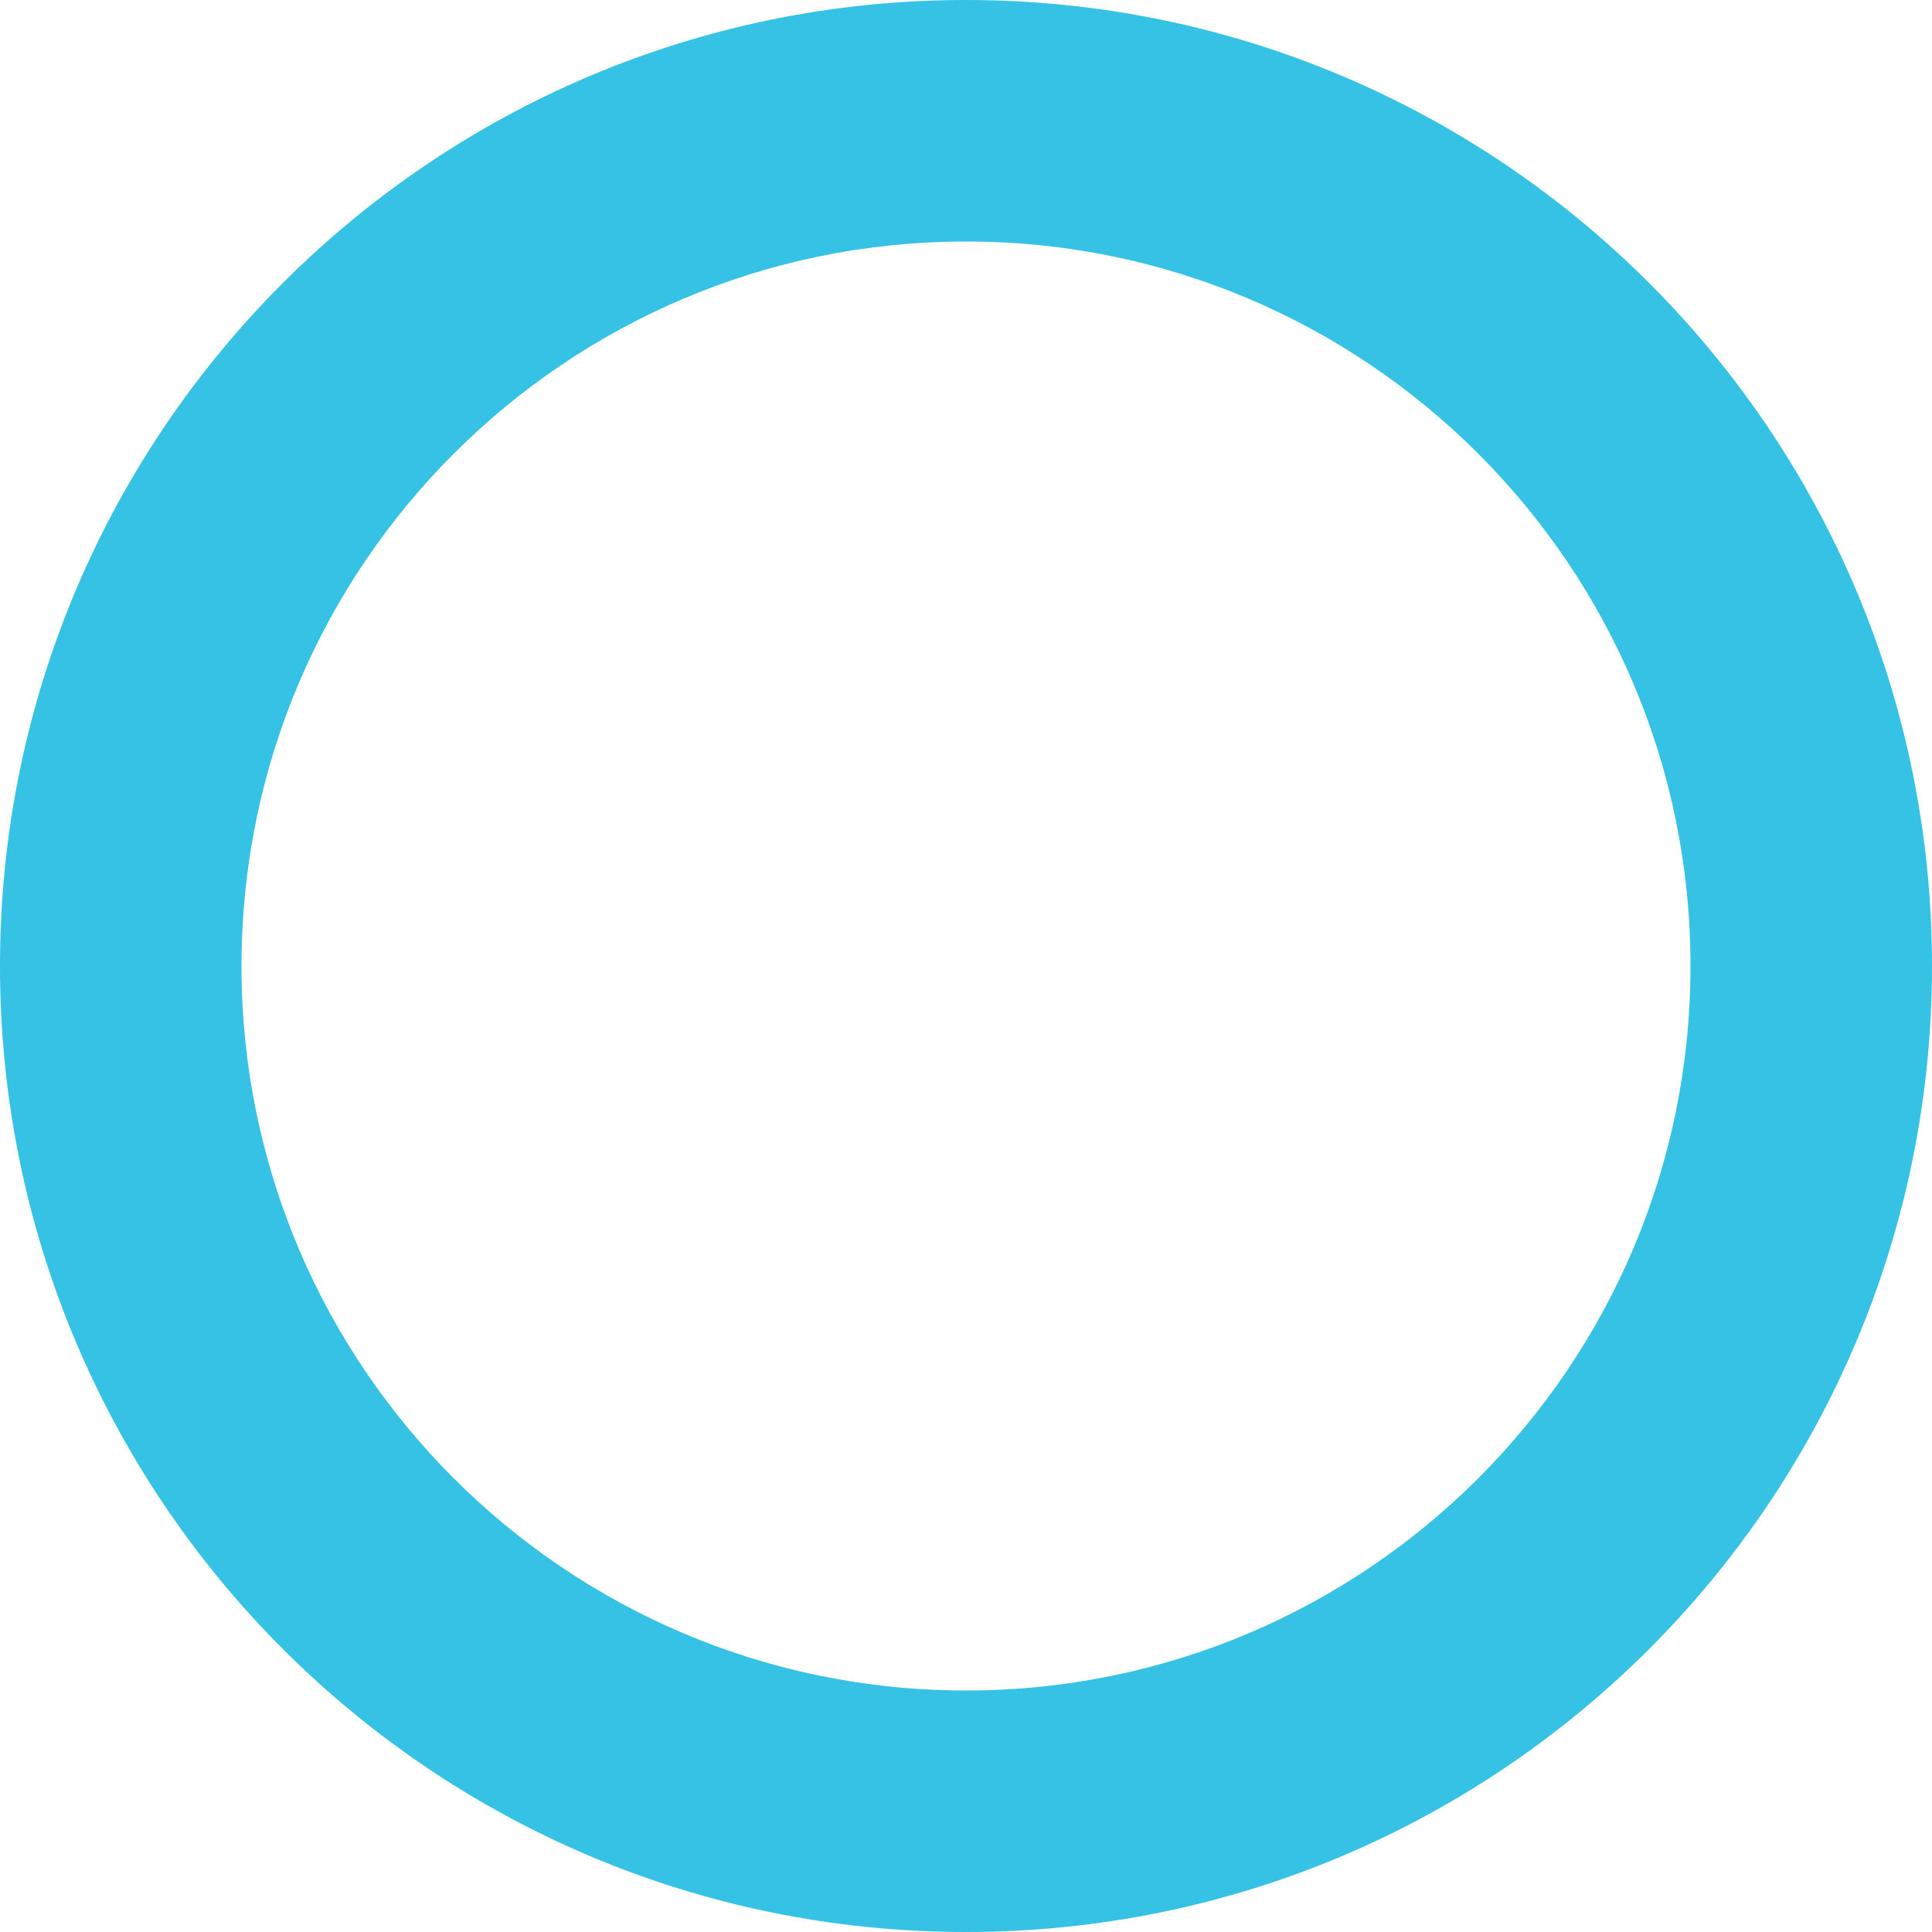
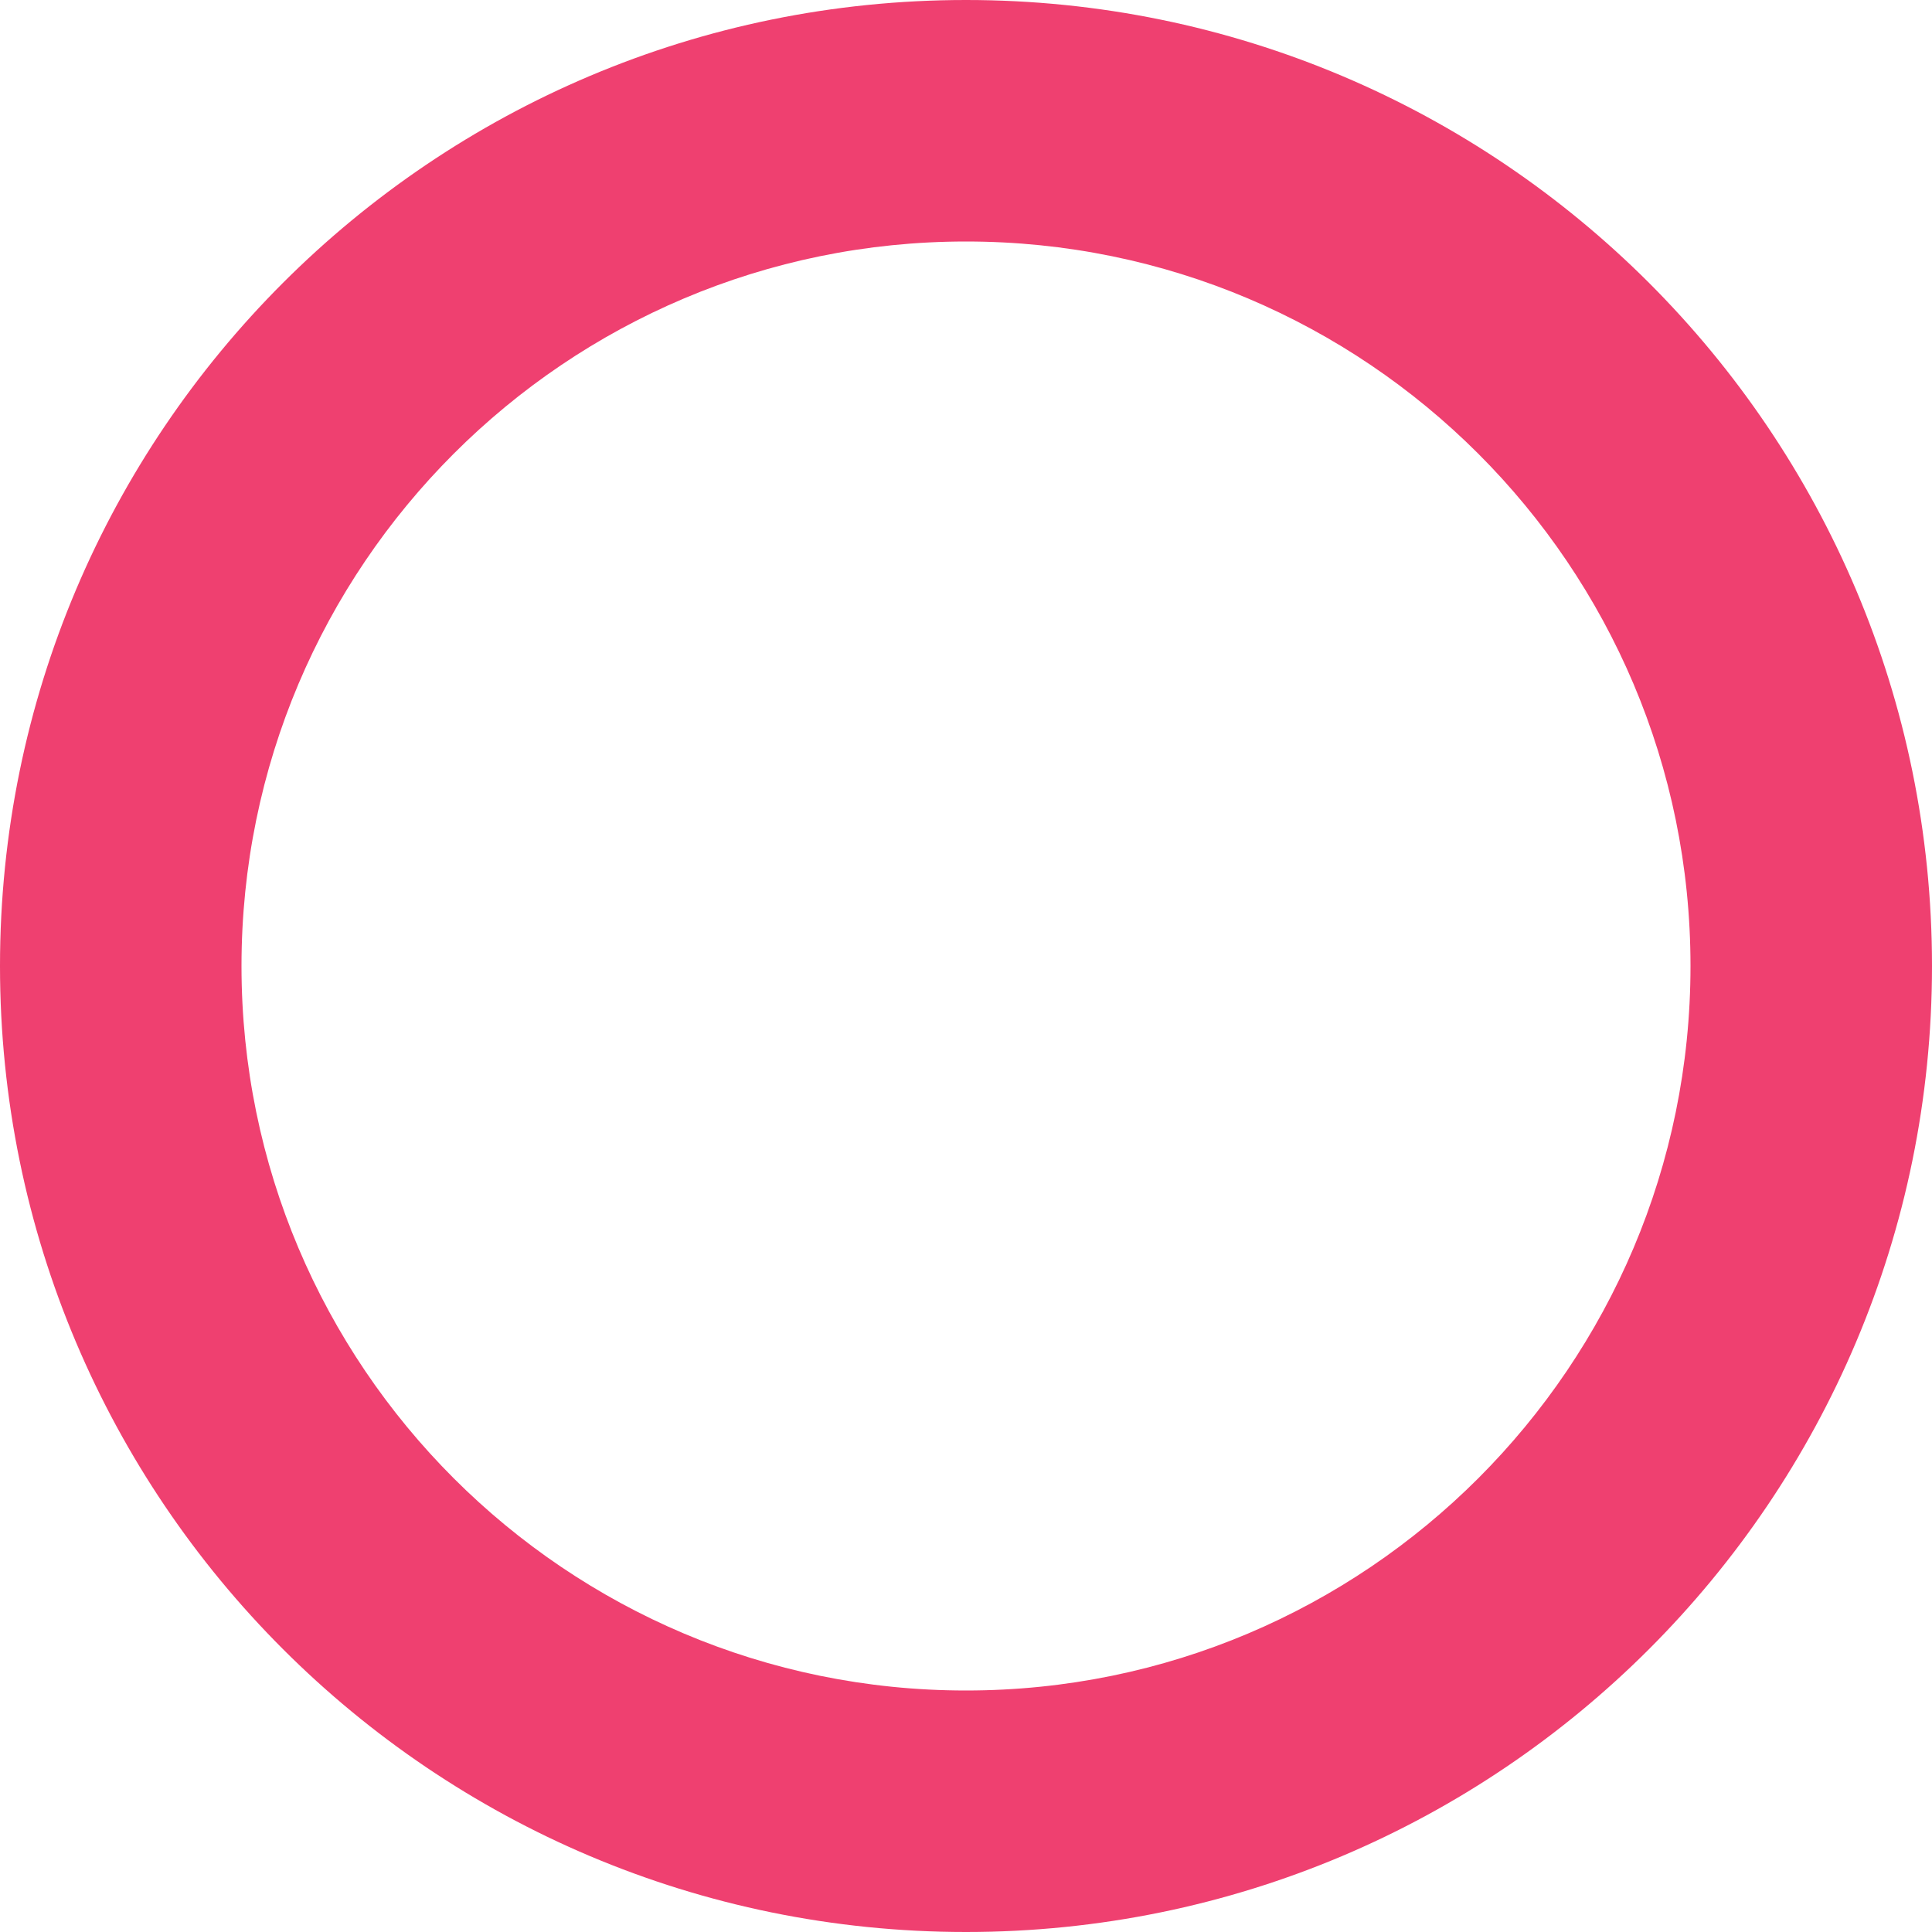
<svg xmlns="http://www.w3.org/2000/svg" width="12px" height="12px" viewBox="0 0 12 12" version="1.1">
  <defs />
  <g id="style-guide" stroke="none" stroke-width="1" fill="none" fill-rule="evenodd">
-     <g id="kits-on-the-map" transform="translate(-717, -274)" fill="#35C2E5">
+     <g id="kits-on-the-map" transform="translate(-717, -274)" fill="#EF4070">
      <g id="Oval-201-Copy-5-+-SmartCitizen-Kit-Copy-Copy" transform="translate(717, 273)">
        <path d="M6,13 C9.314,13 12,10.314 12,7 C12,3.686 9.314,1 6,1 C2.686,1 0,3.686 0,7 C0,10.314 2.686,13 6,13 L6,13 Z M6,11.5 C3.515,11.5 1.5,9.485 1.5,7 C1.5,4.515 3.515,2.5 6,2.5 C8.485,2.5 10.5,4.515 10.5,7 C10.5,9.485 8.485,11.5 6,11.5 L6,11.5 Z" id="marker_offline" />
      </g>
    </g>
  </g>
</svg>
